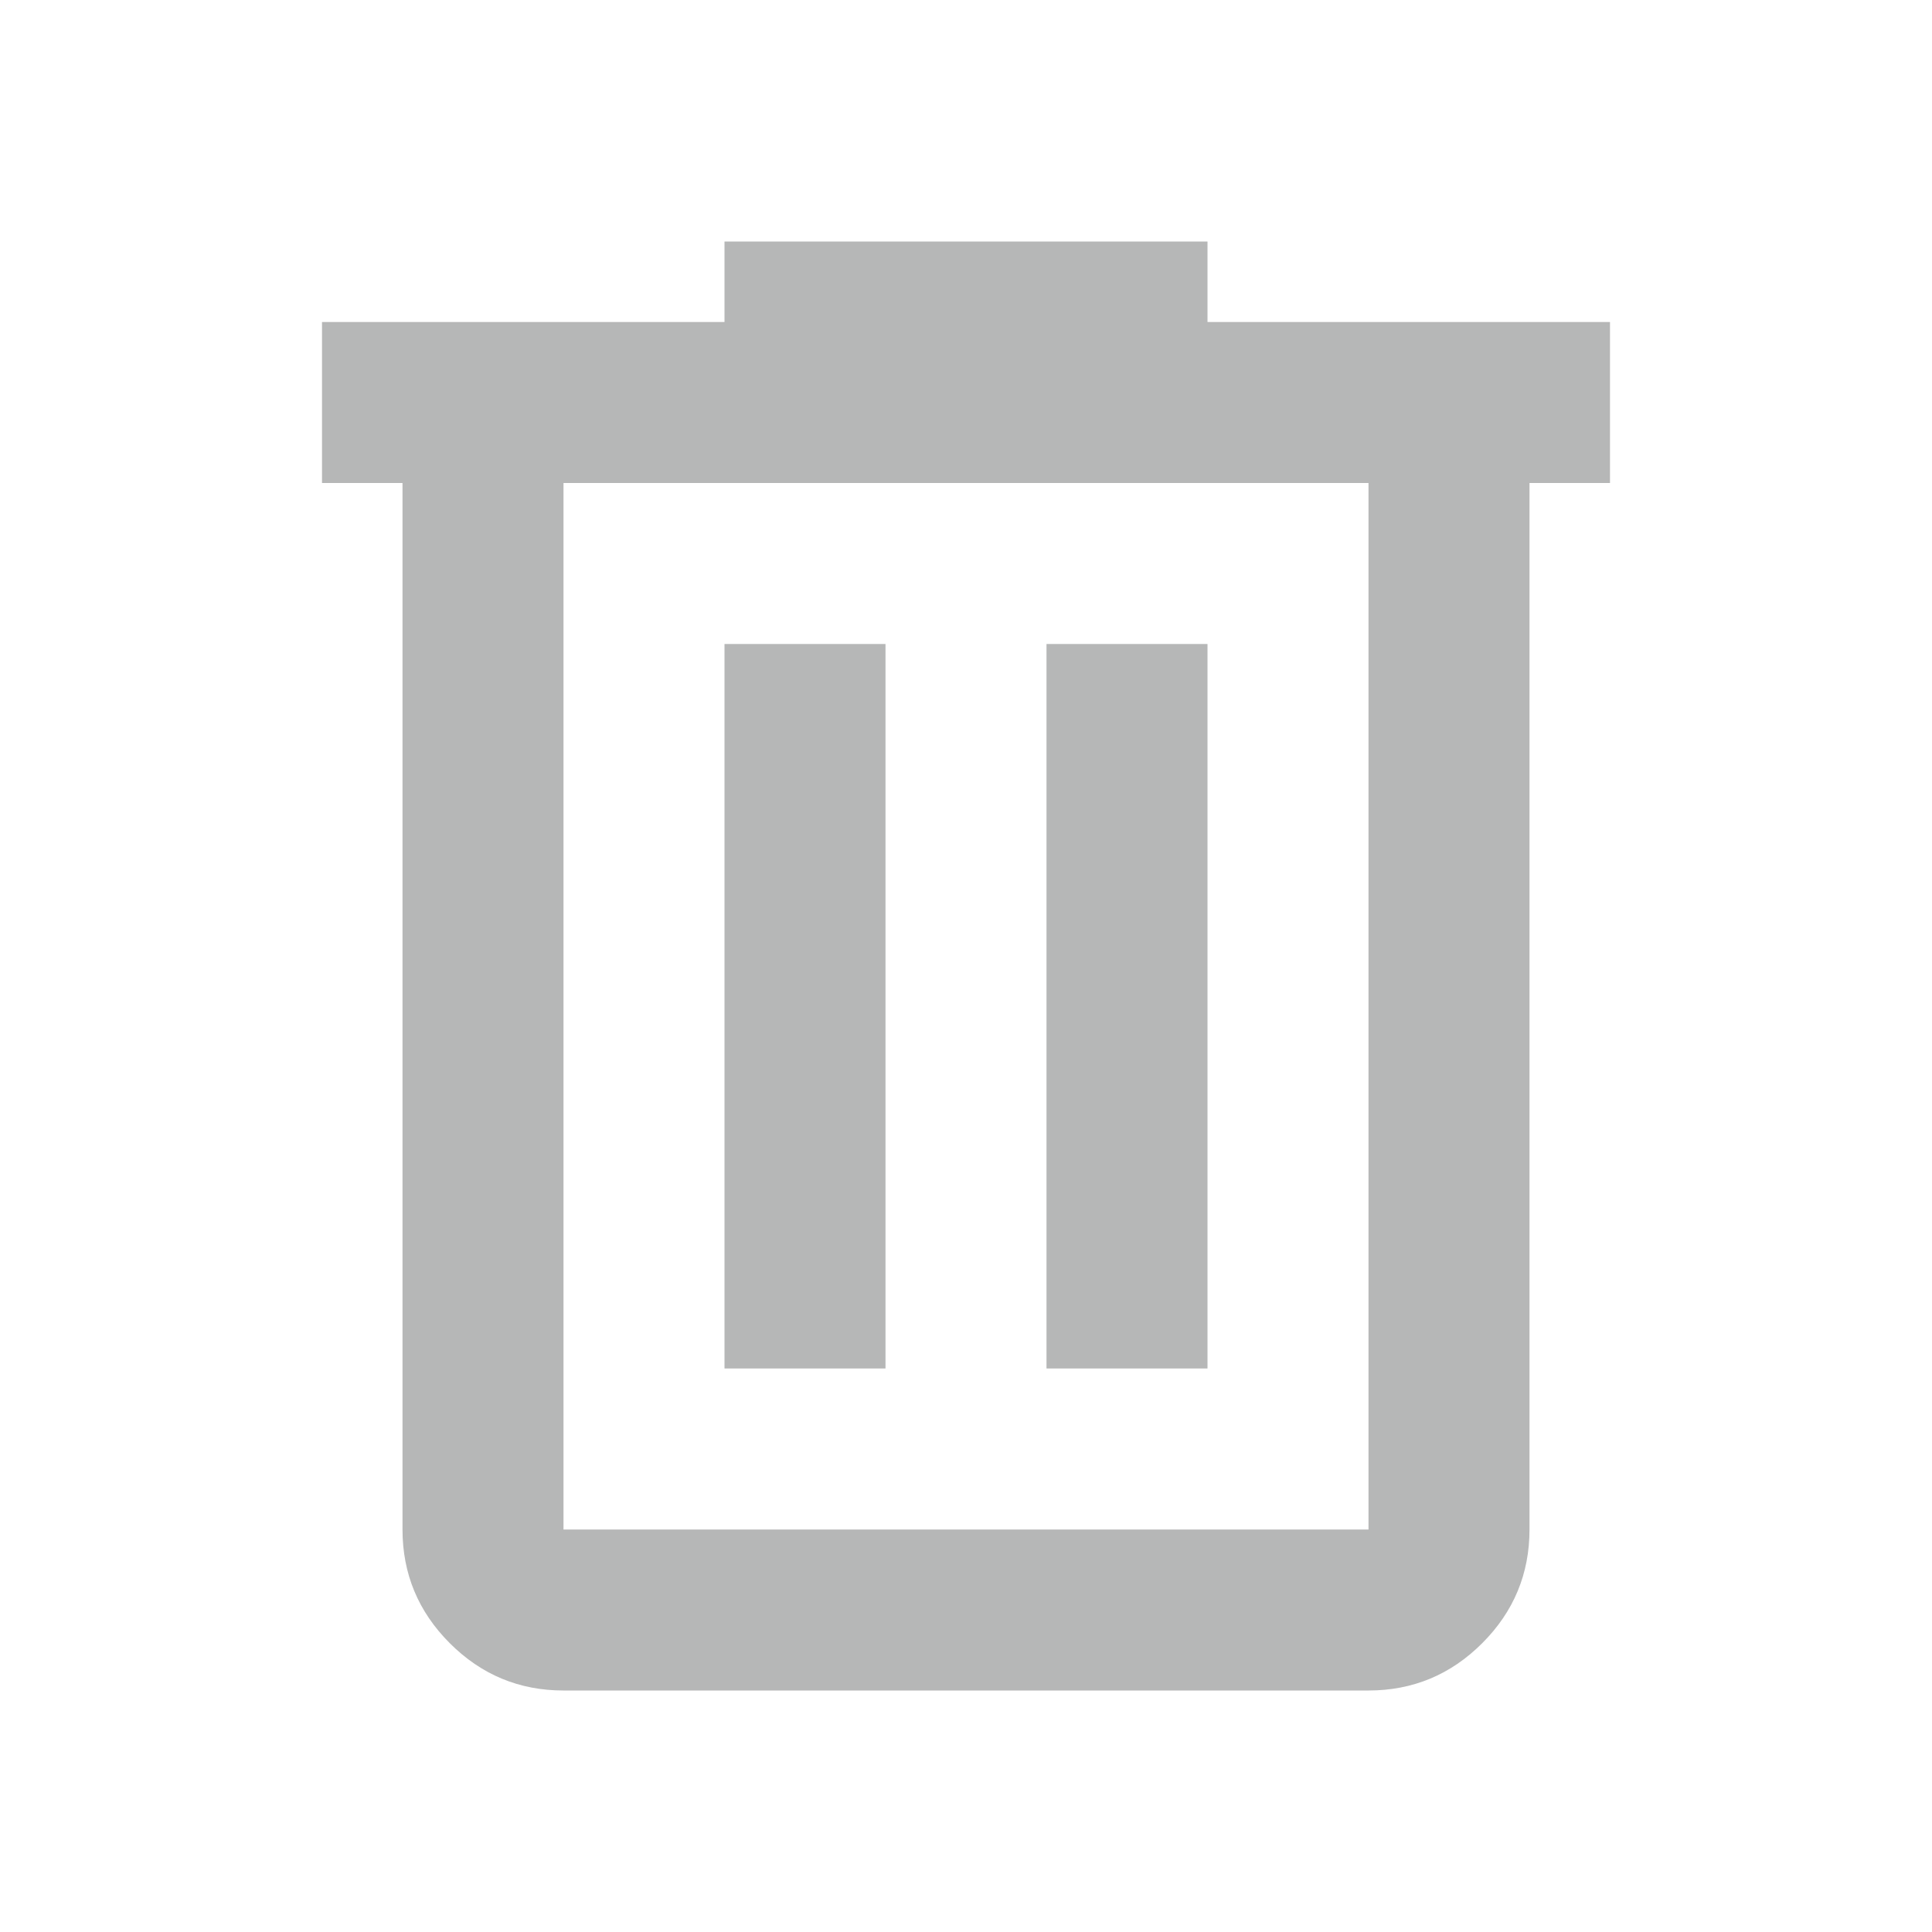
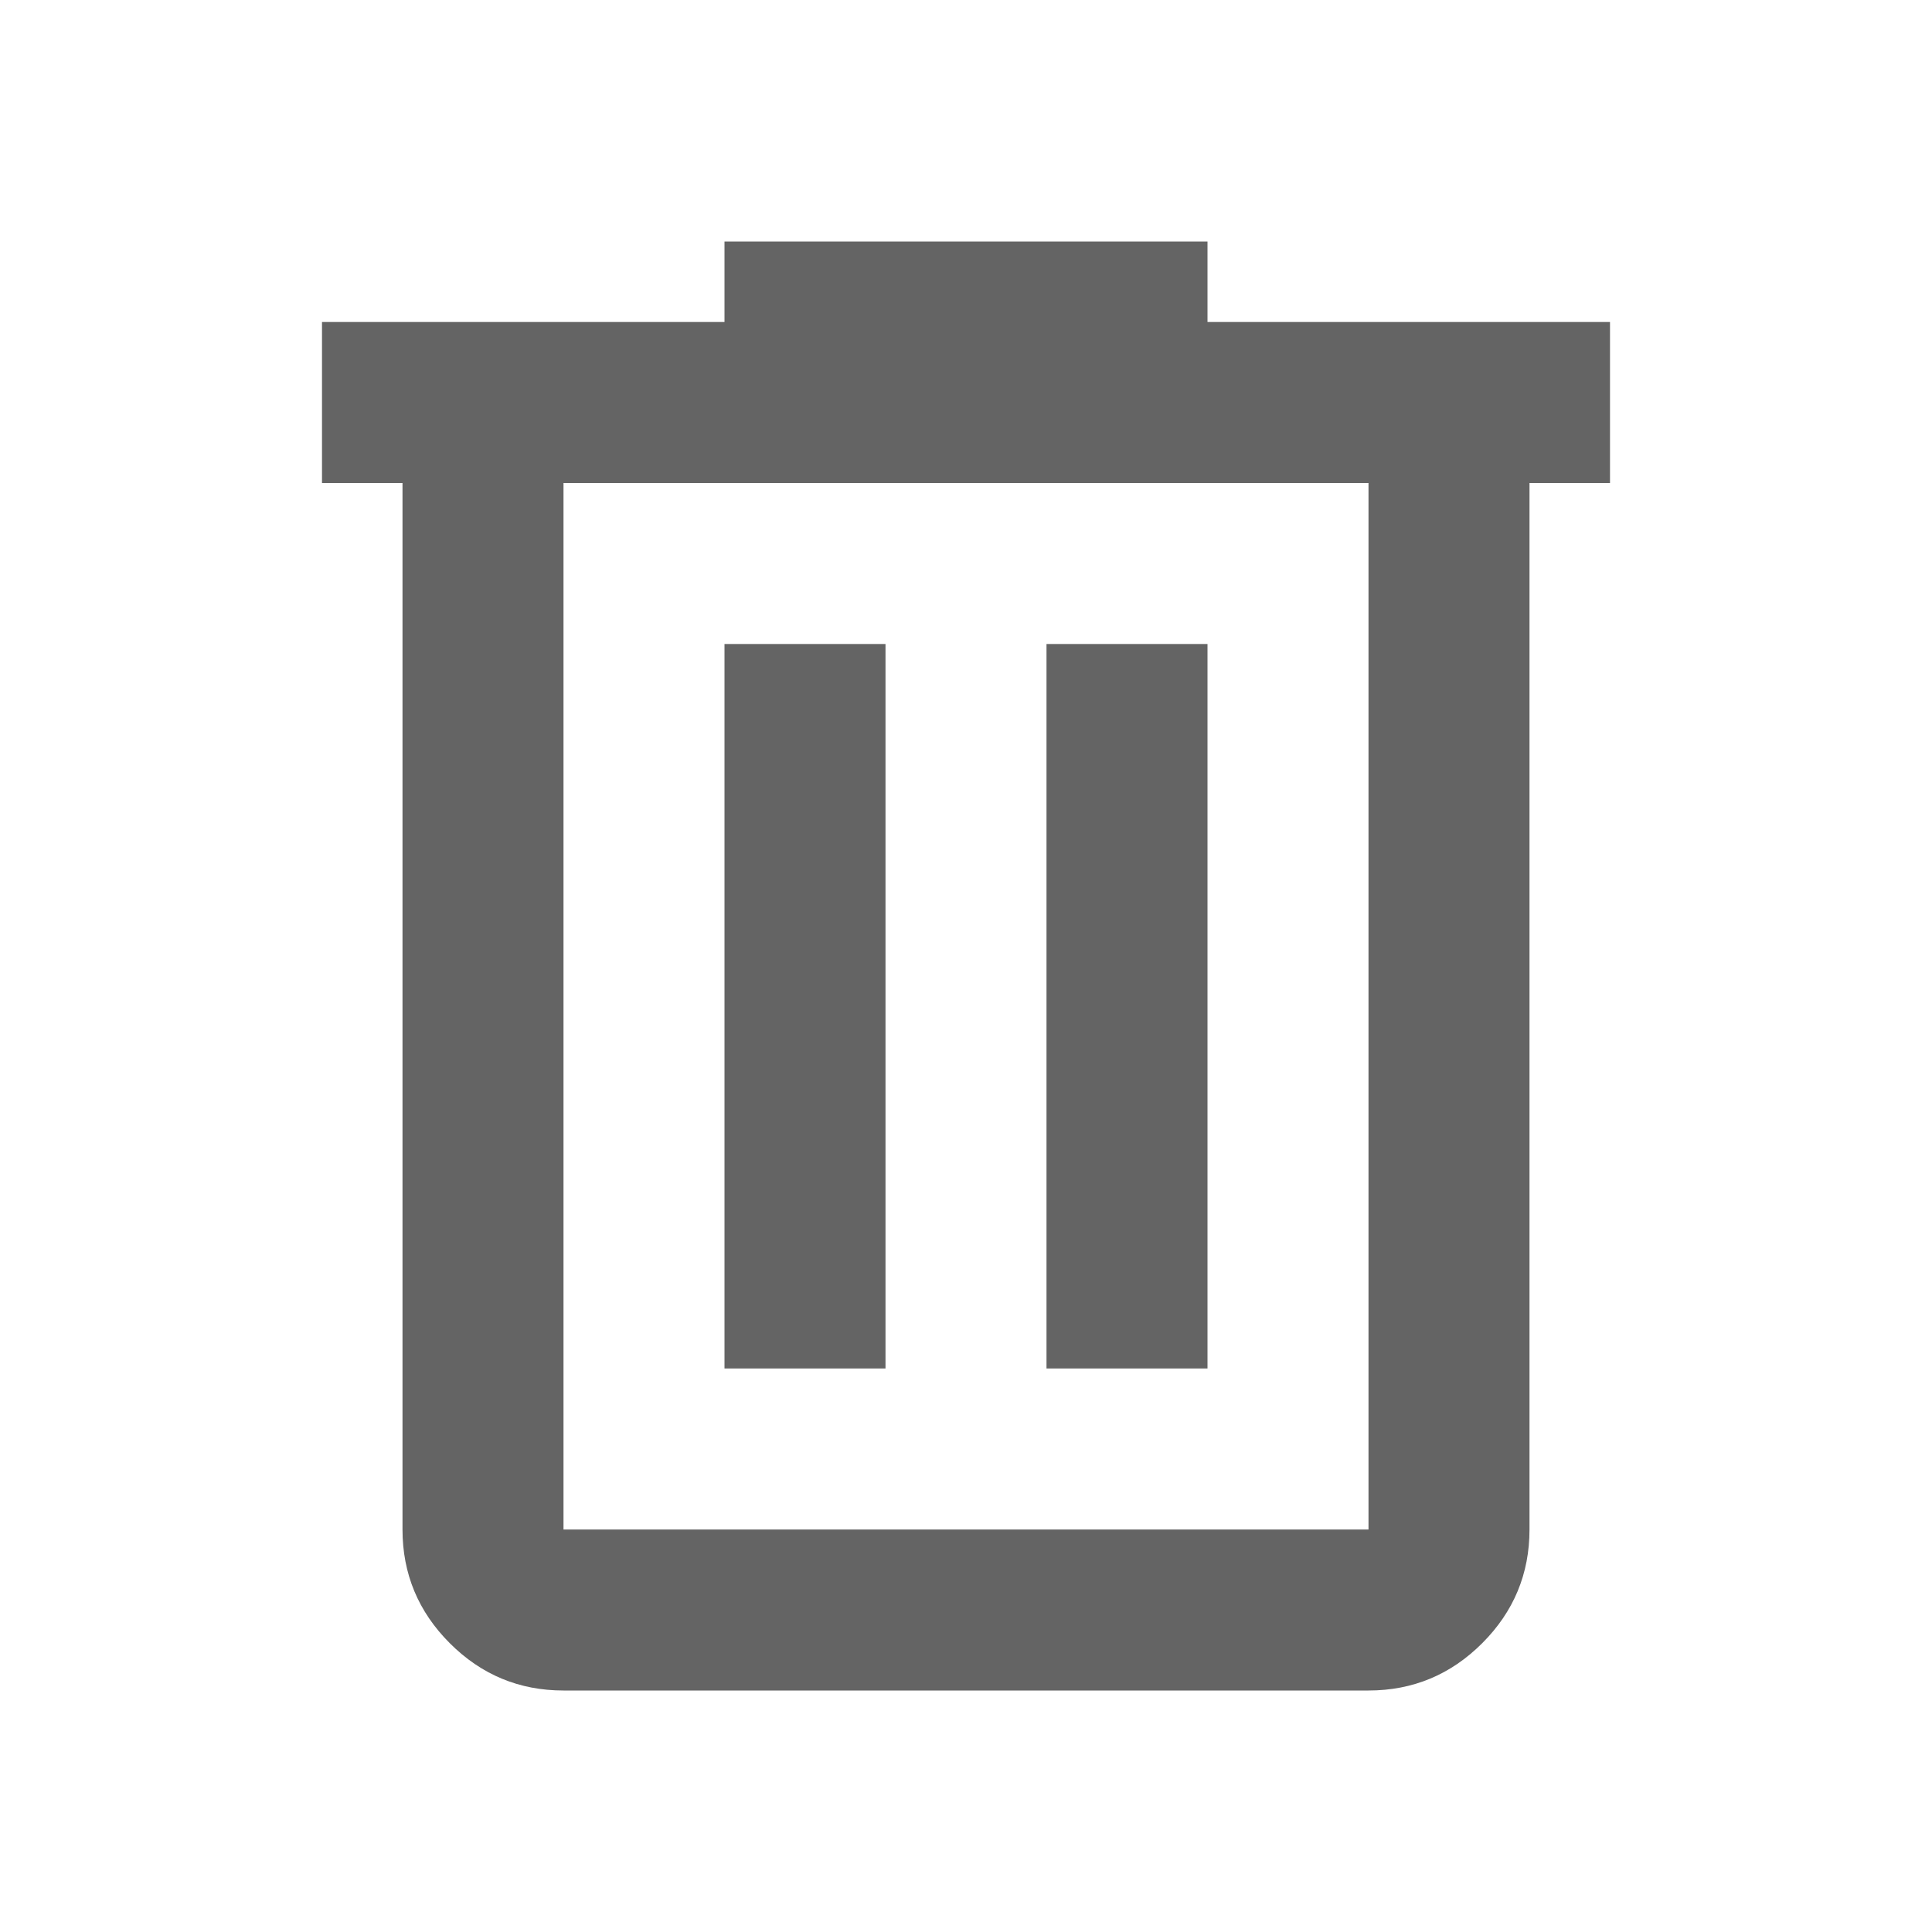
- <svg xmlns="http://www.w3.org/2000/svg" height="24px" viewBox="0 -960 960 960" width="24px" fill="#b6b7b7">
+ <svg xmlns="http://www.w3.org/2000/svg" height="24px" viewBox="0 -960 960 960" width="24px" fill="#646464">
  <path d="M280-120q-33 0-56.5-23.5T200-200v-520h-40v-80h200v-40h240v40h200v80h-40v520q0 33-23.5 56.5T680-120H280Zm400-600H280v520h400v-520ZM360-280h80v-360h-80v360Zm160 0h80v-360h-80v360ZM280-720v520-520Z" />
</svg>
